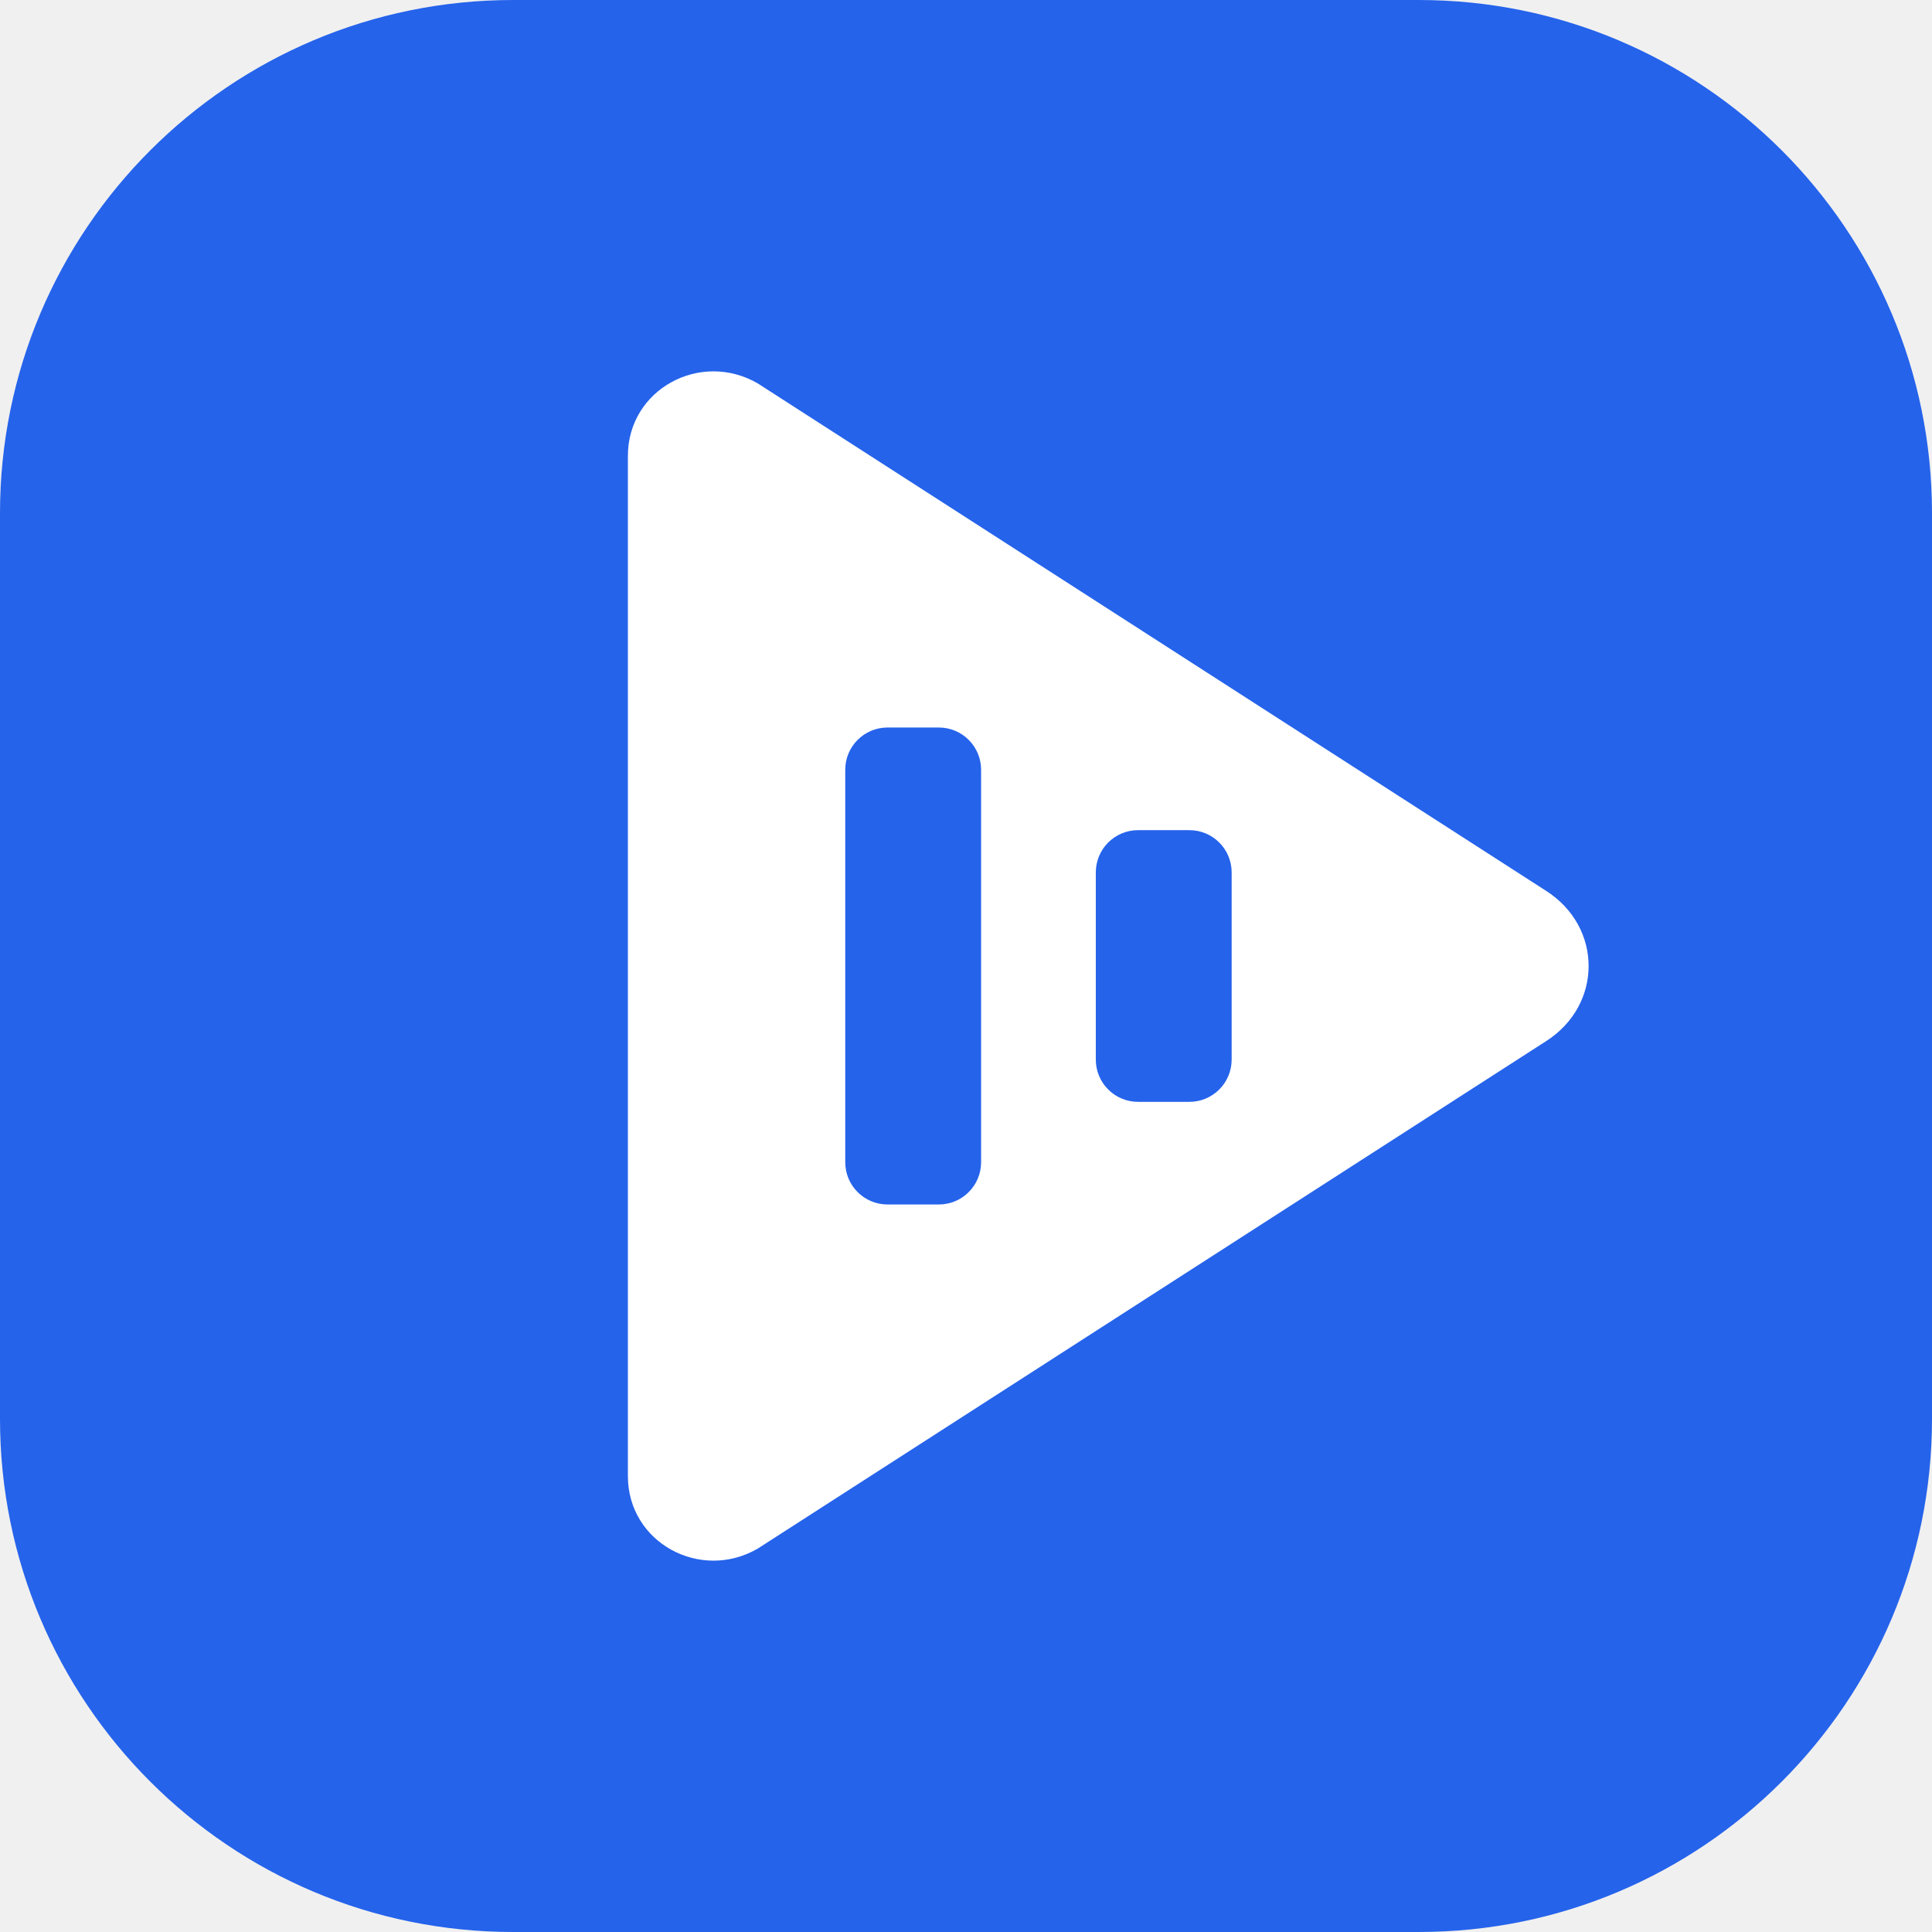
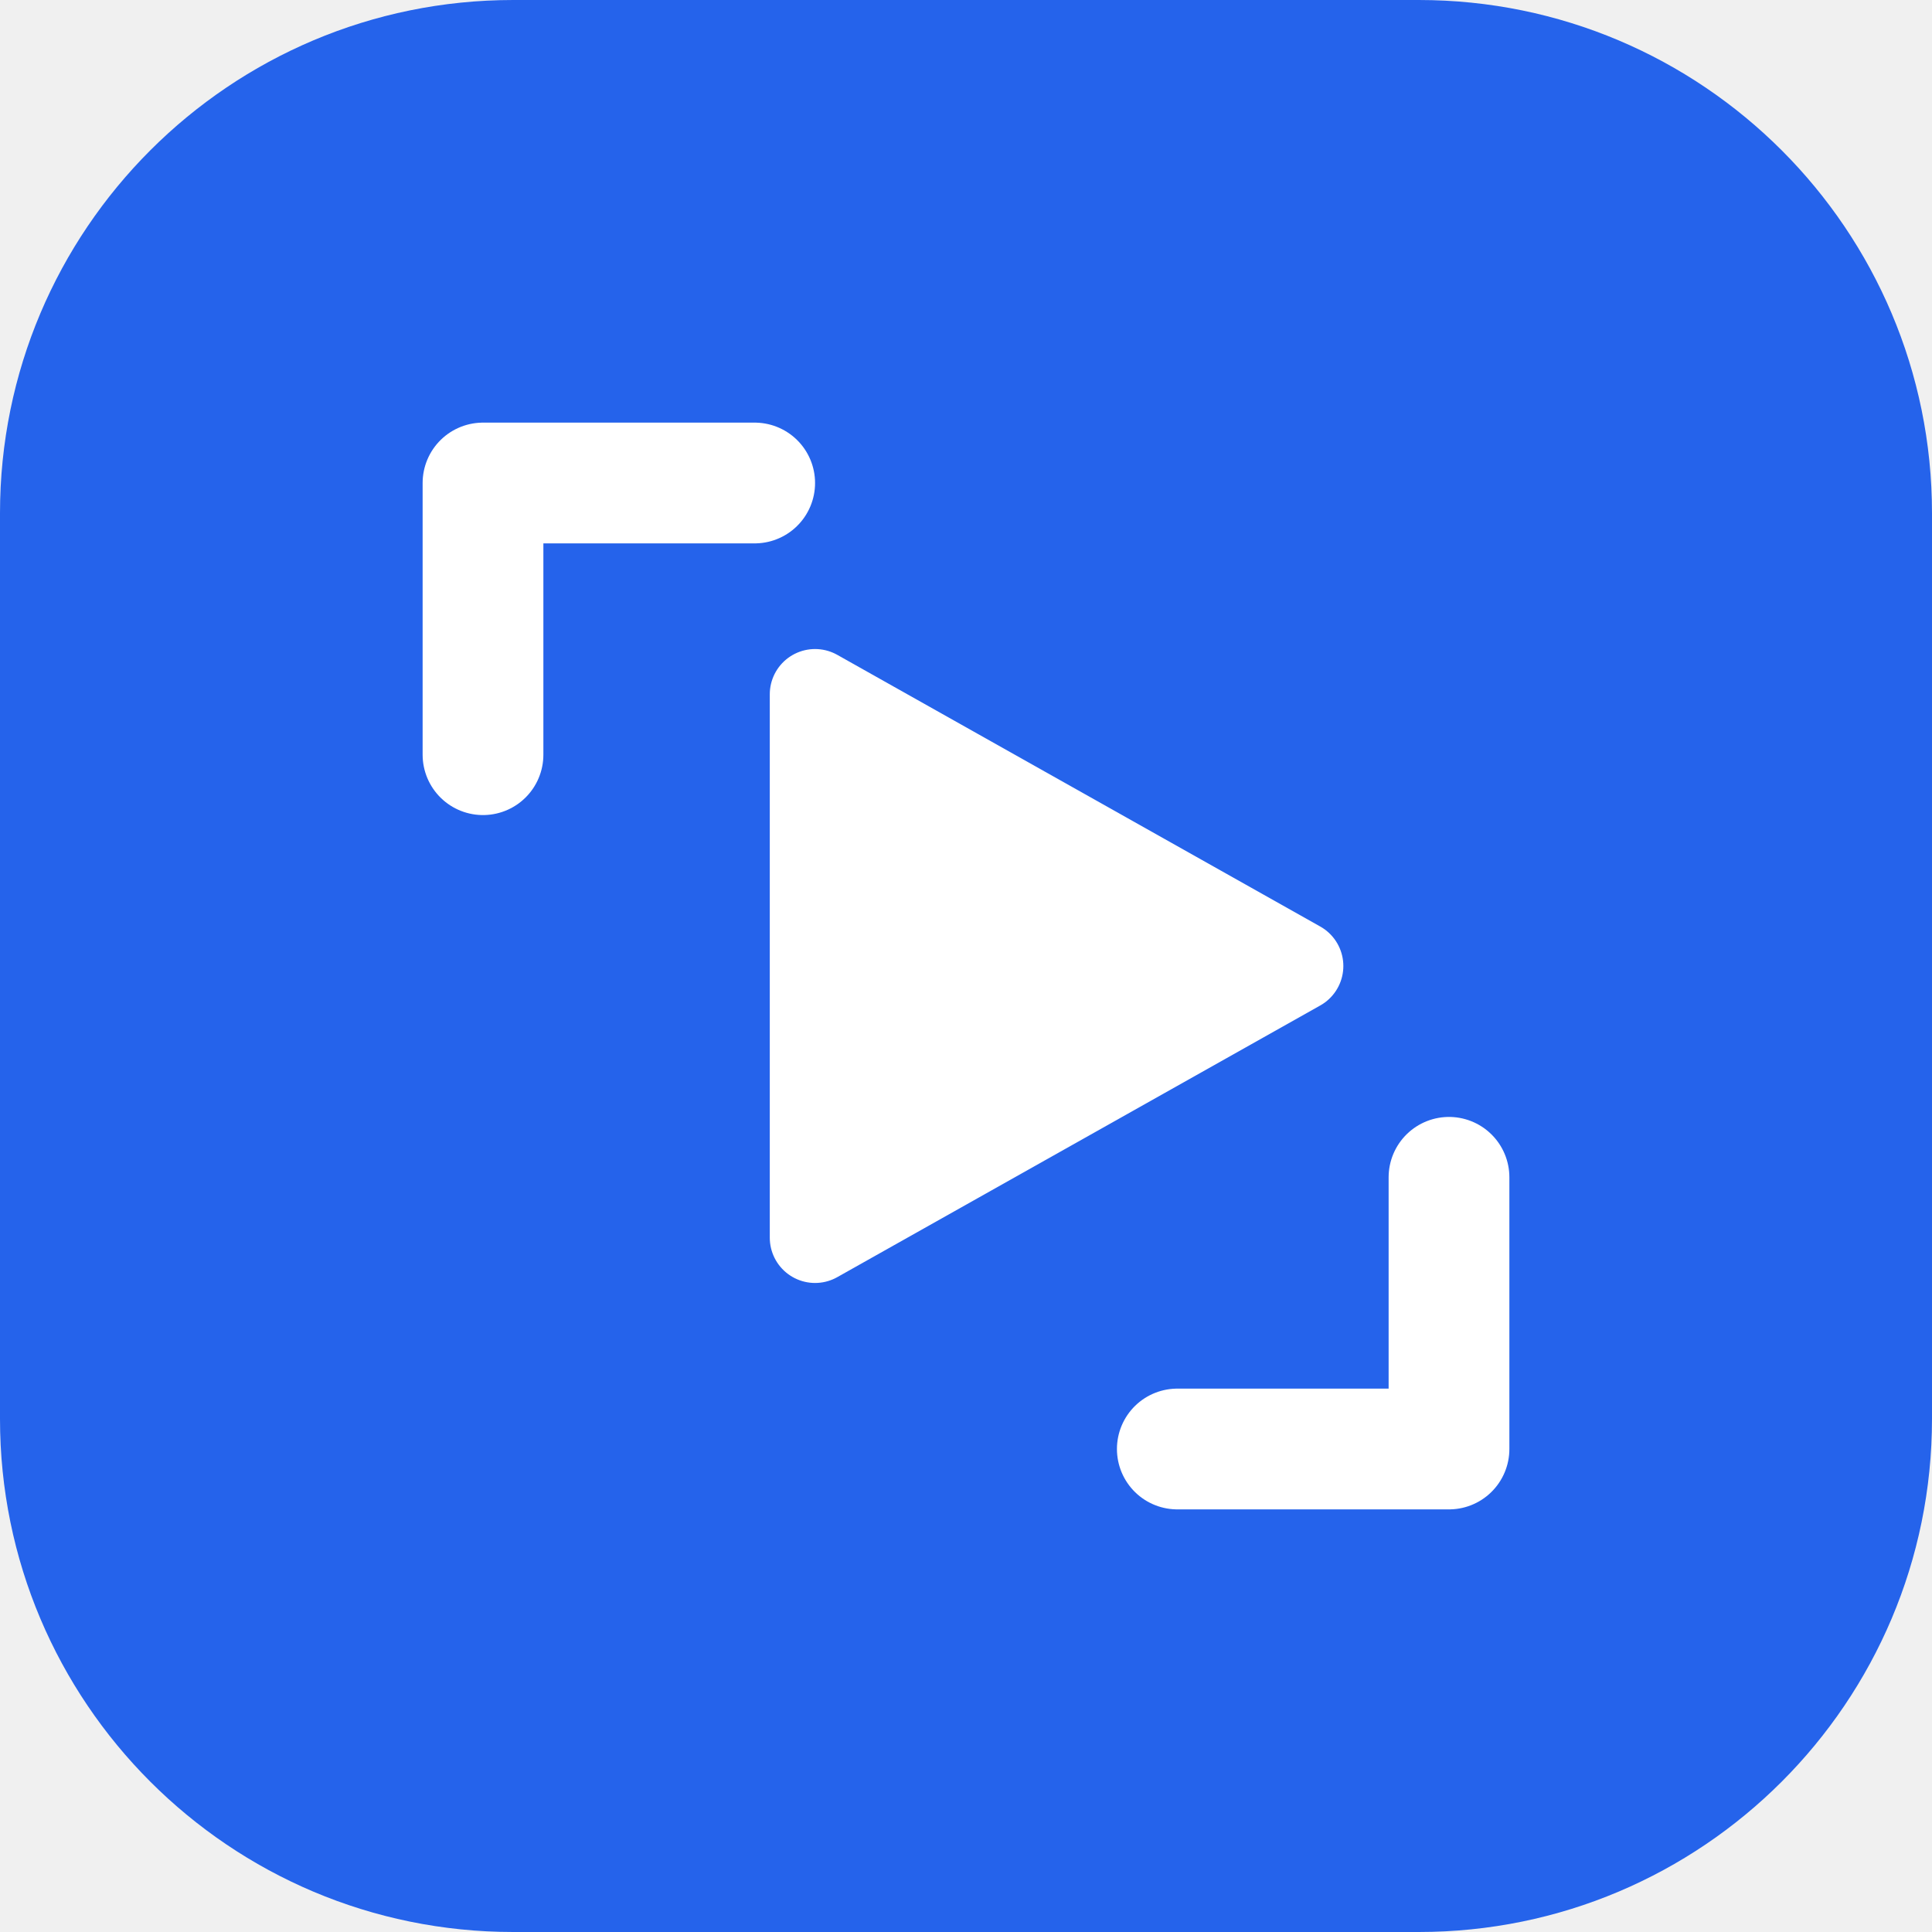
<svg xmlns="http://www.w3.org/2000/svg" width="64" height="64" viewBox="0 0 64 64" fill="none">
-   <rect width="64" height="64" rx="17" fill="#2563eb" />
-   <path d="M20.8 15.1C20.8 12.9 23.2 11.6 25.1 12.7L51.2 29.5C53.1 30.7 53.1 33.3 51.2 34.5L25.1 51.3C23.2 52.4 20.8 51.1 20.8 48.9V15.1Z" fill="white" />
-   <rect x="28" y="24.1" width="4.5" height="15.8" rx="1.4" fill="#2563eb" />
-   <rect x="36.3" y="27.5" width="4.5" height="9" rx="1.4" fill="#2563eb" />
+   <rect width="64" height="64" rx="17" fill="#2563EB" />
+   <path d="M25 16H16V25M39 48H48V39" stroke="white" stroke-width="4" stroke-linecap="round" stroke-linejoin="round" />
+   <path d="M27 23L43 32L27 41V23Z" fill="white" stroke="white" stroke-width="3" stroke-linejoin="round" />
</svg>
